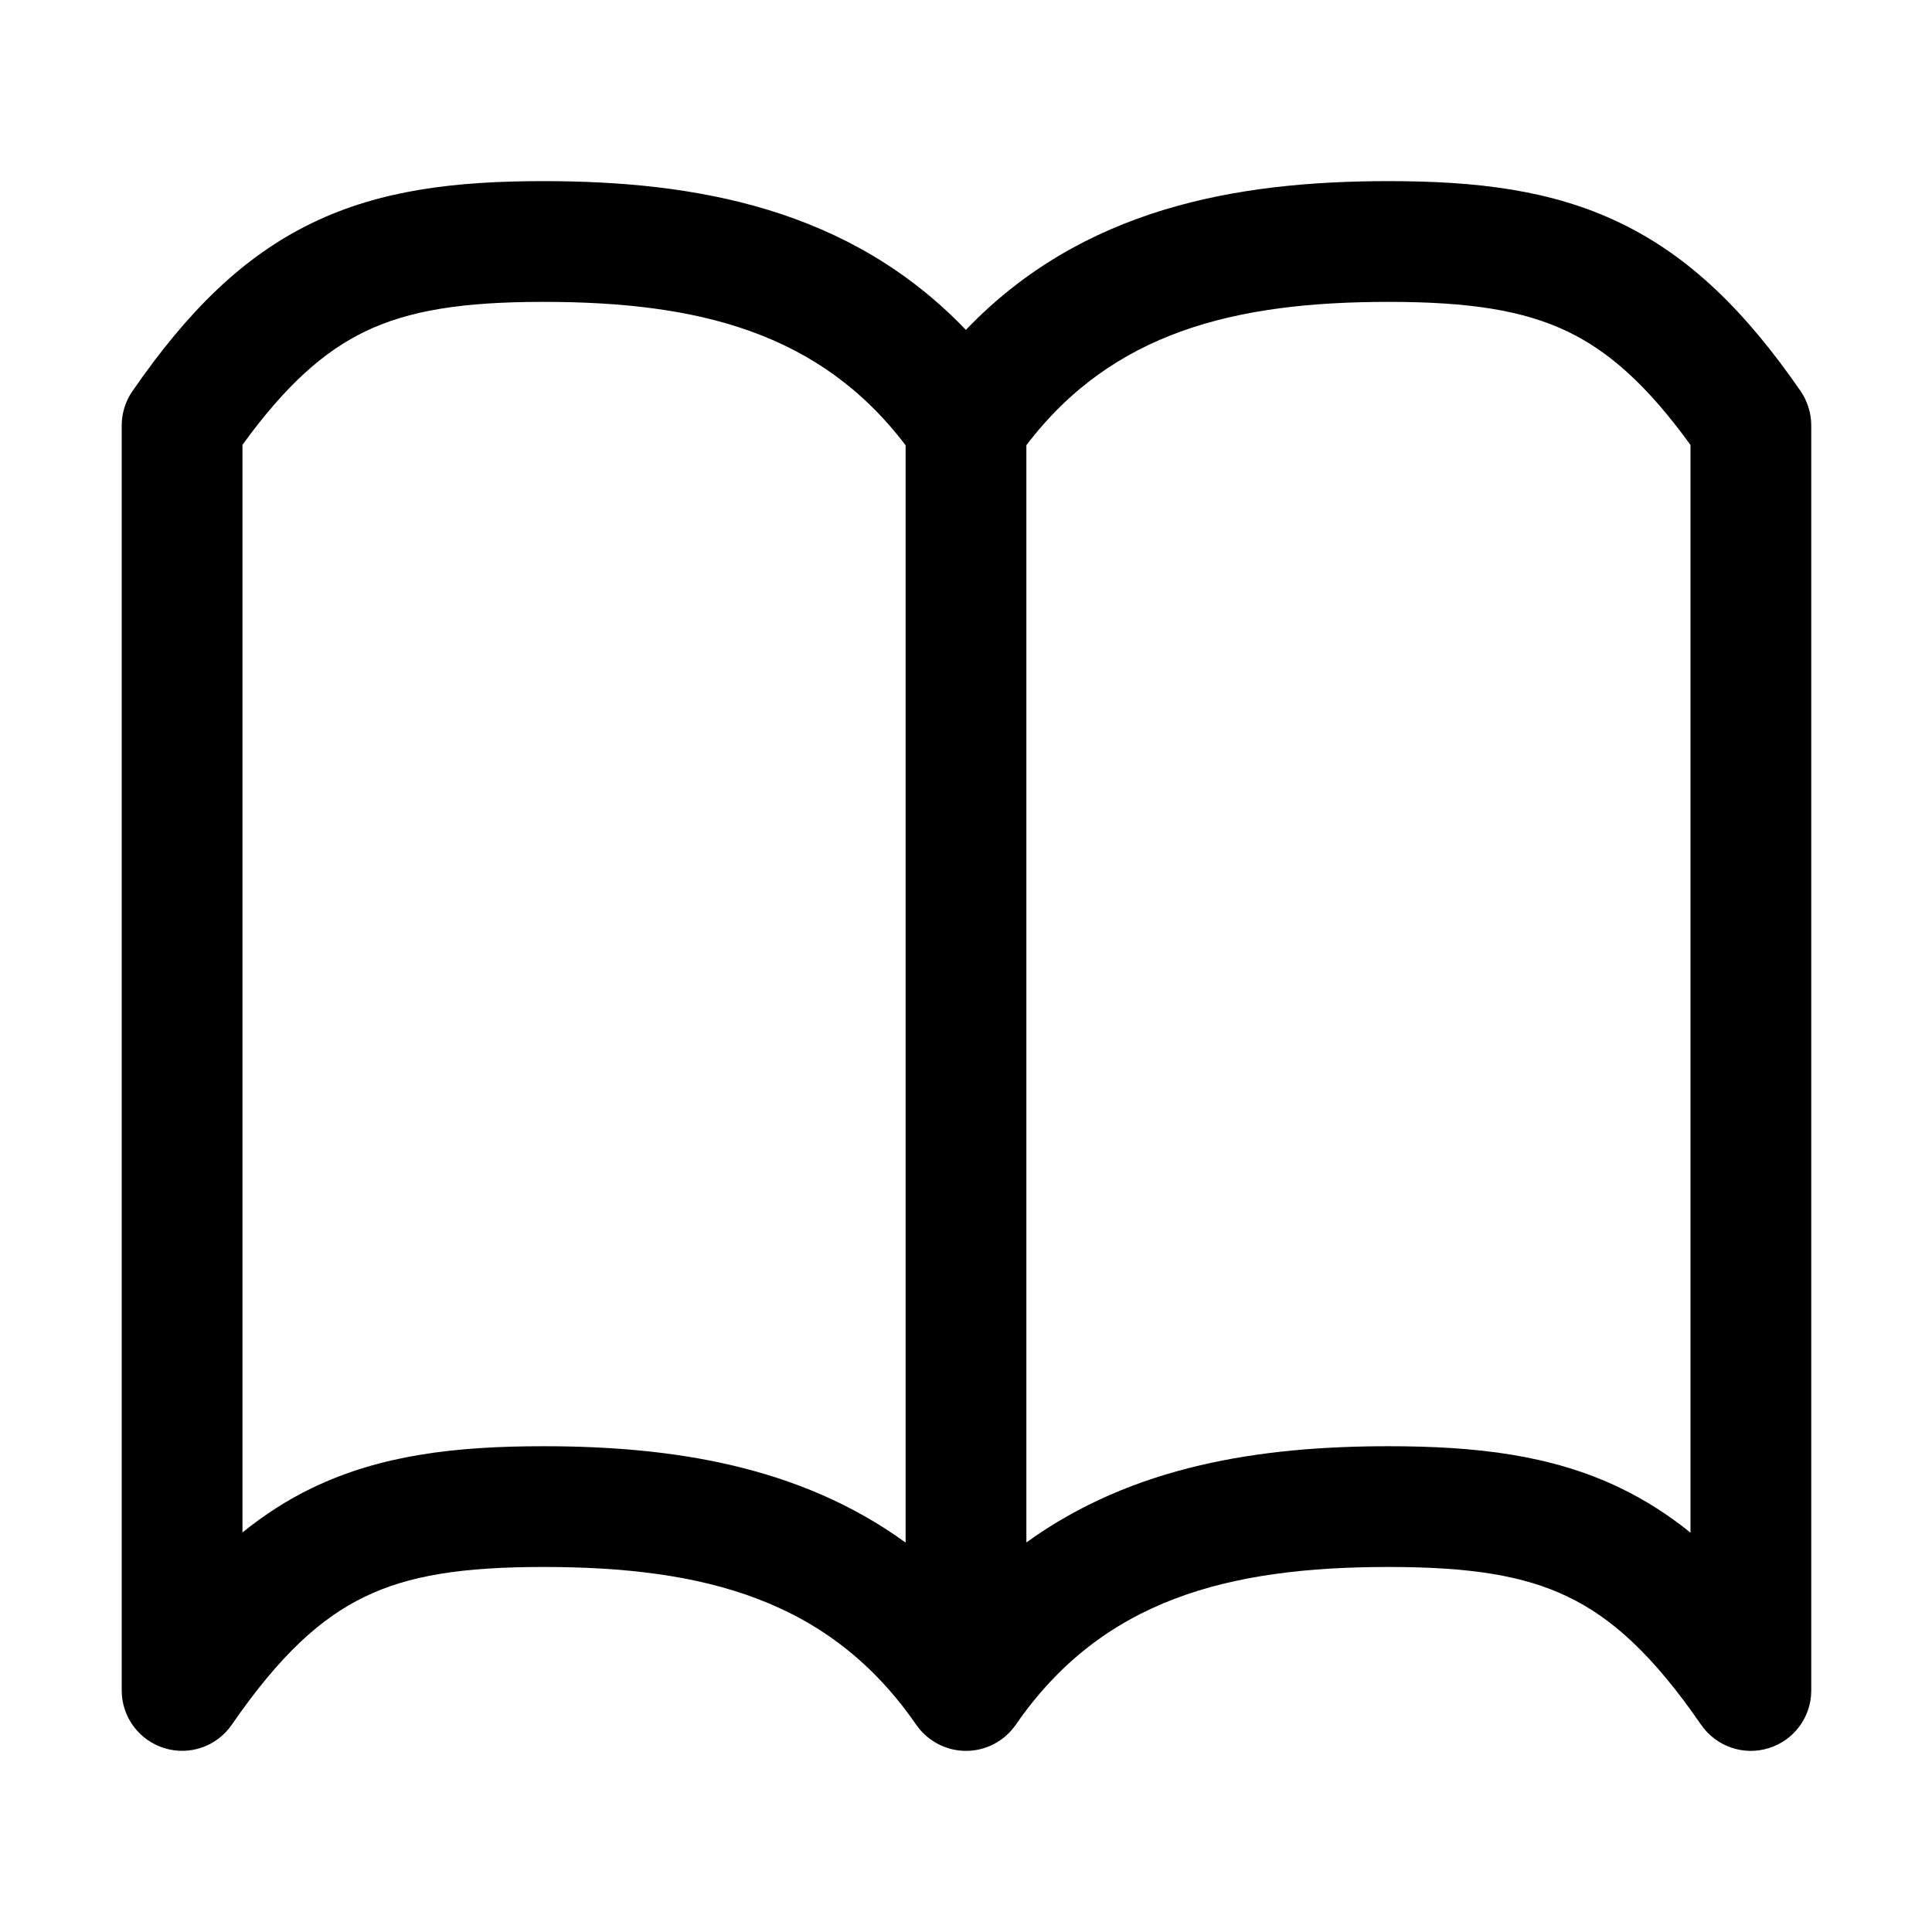
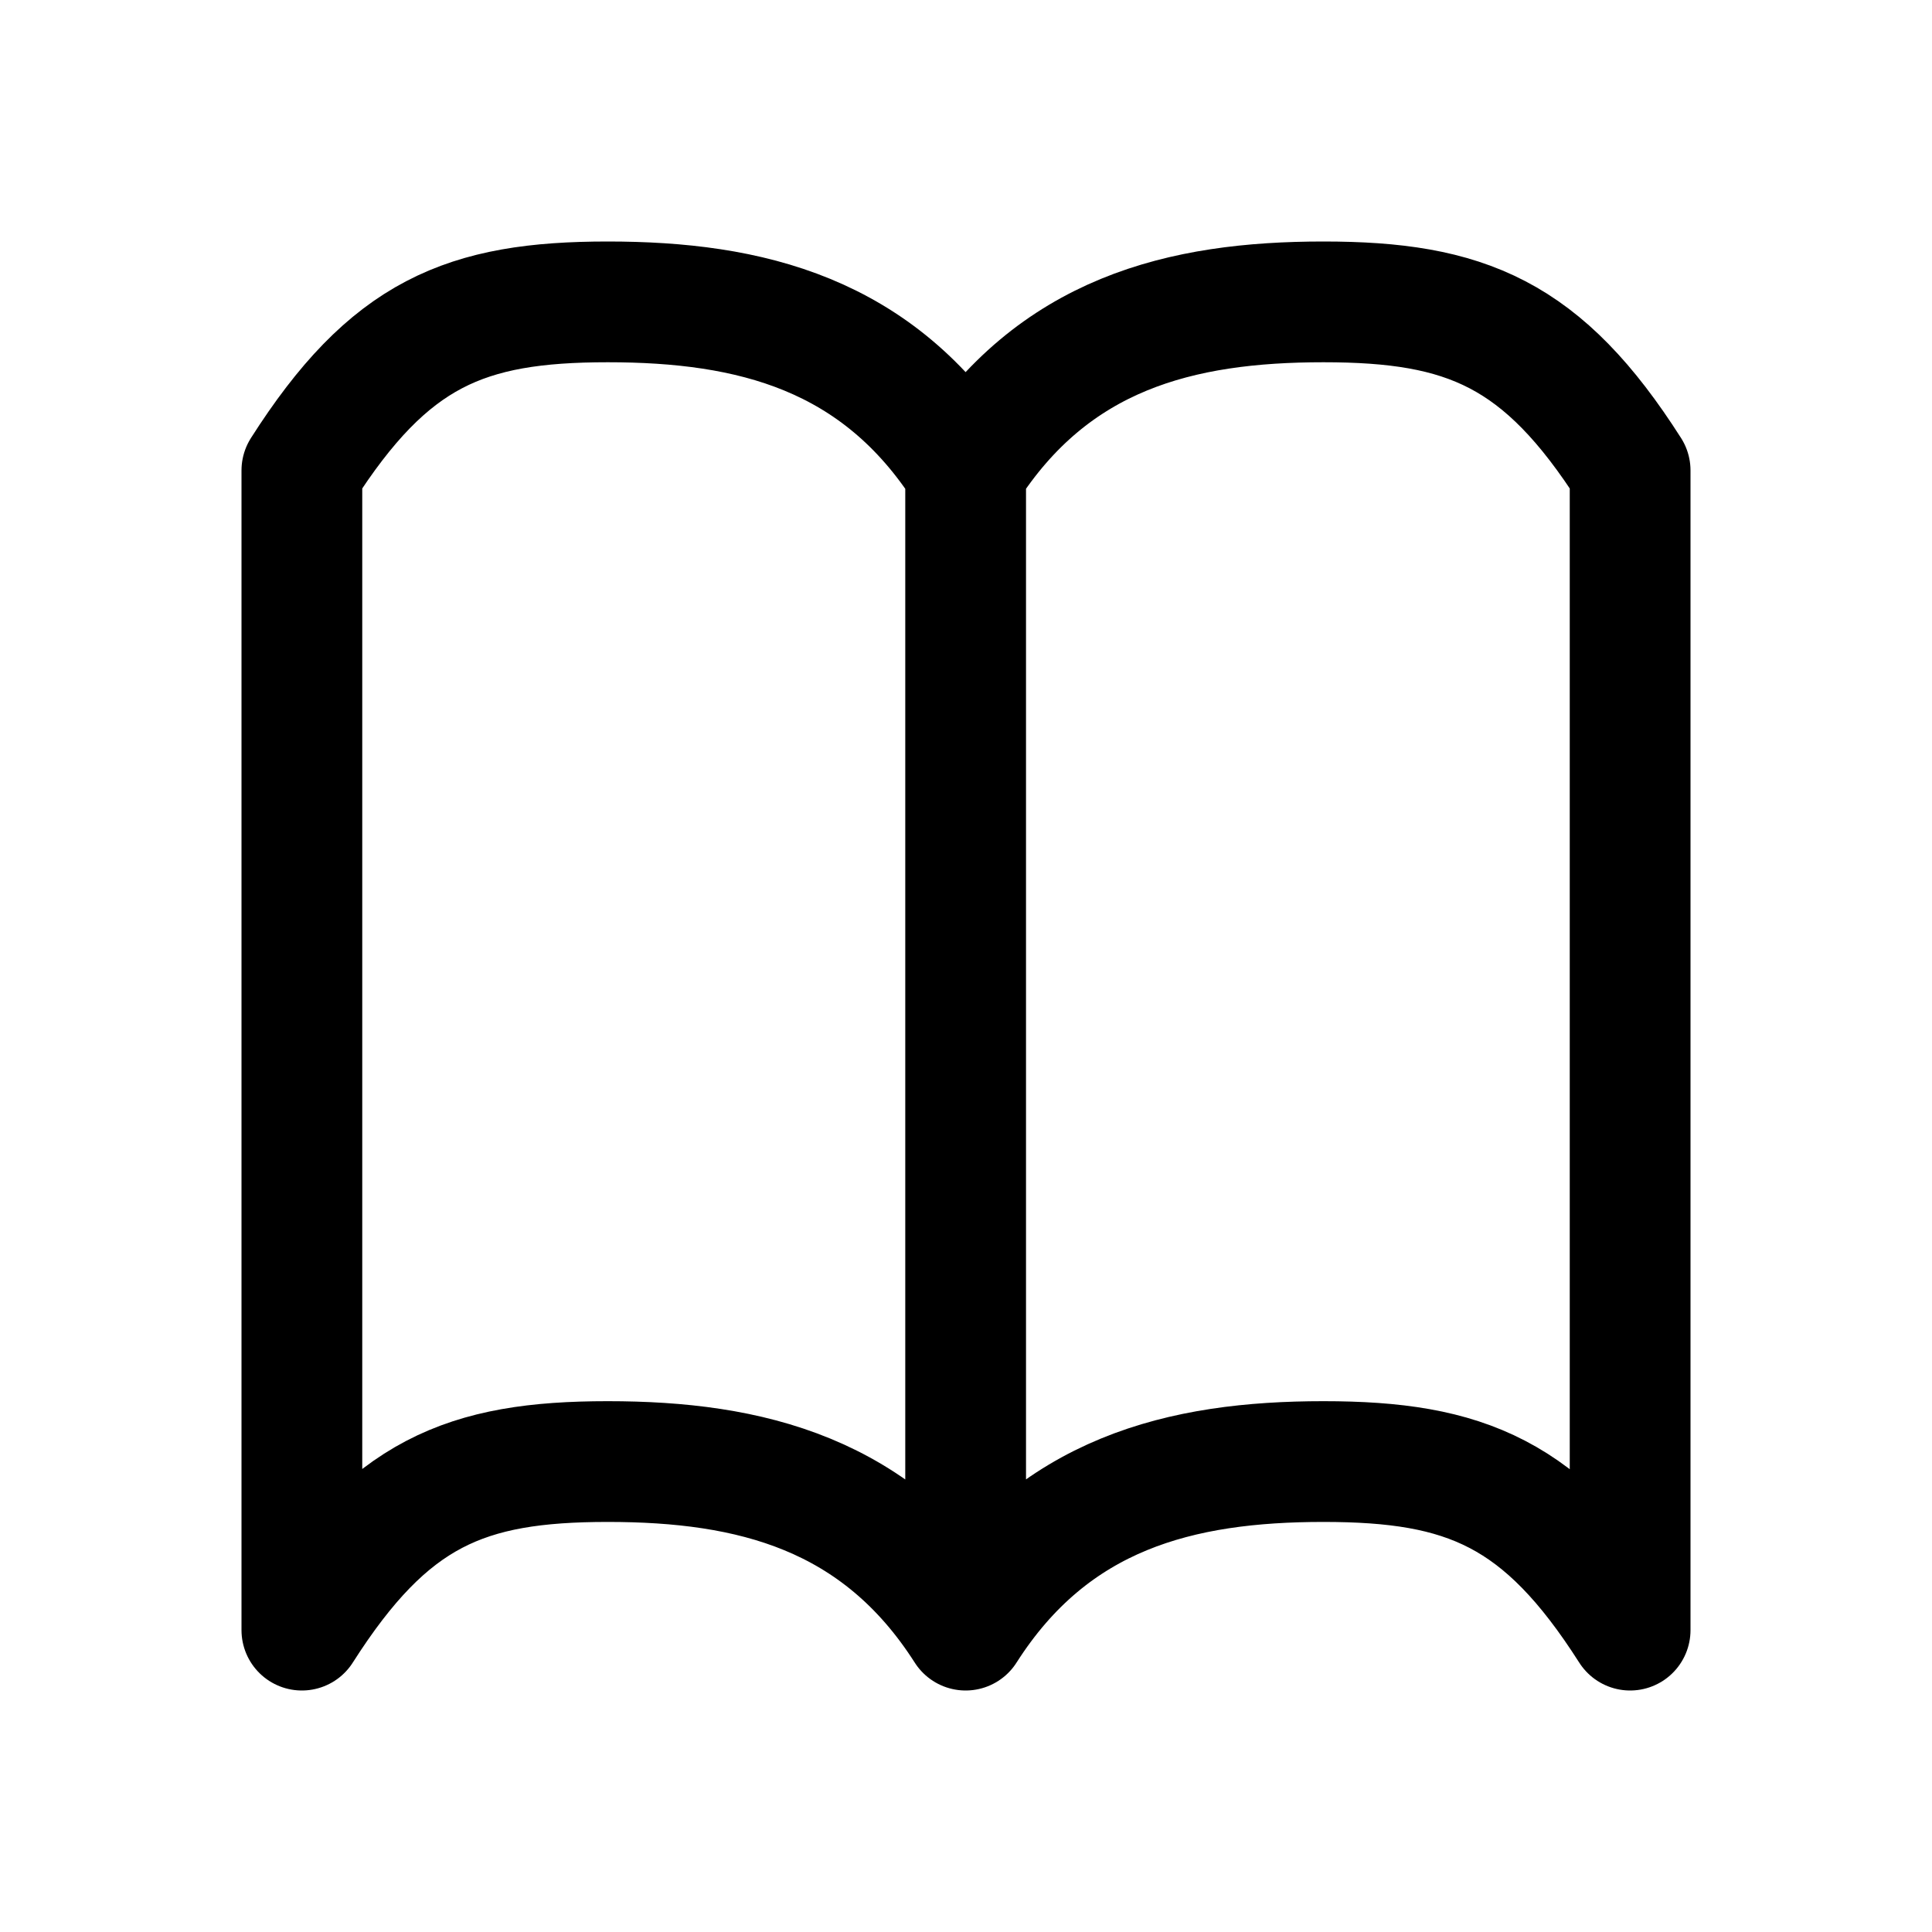
<svg xmlns="http://www.w3.org/2000/svg" width="16" height="16" viewBox="0 0 16 16" fill="none">
-   <path d="M11.5 1.5C12.225 1.5 12.85 1.572 13.419 1.847C13.994 2.124 14.456 2.579 14.912 3.239C14.969 3.323 15 3.422 15 3.523V14C15 14.219 14.858 14.412 14.649 14.477C14.44 14.543 14.213 14.464 14.088 14.284C13.689 13.705 13.348 13.398 12.985 13.224C12.617 13.046 12.169 12.977 11.5 12.977C10.171 12.977 9.128 13.246 8.412 14.284C8.318 14.419 8.165 14.5 8 14.5C7.836 14.5 7.682 14.419 7.588 14.284C6.872 13.246 5.83 12.977 4.5 12.977C3.831 12.977 3.386 13.046 3.02 13.224C2.659 13.398 2.319 13.704 1.919 14.284C1.795 14.464 1.569 14.542 1.36 14.477C1.151 14.412 1.008 14.219 1.008 14V3.523C1.008 3.422 1.039 3.323 1.097 3.239C1.552 2.58 2.011 2.124 2.584 1.847C3.152 1.572 3.776 1.5 4.5 1.5C5.768 1.5 7.037 1.727 7.999 2.732C8.962 1.726 10.233 1.5 11.5 1.5ZM4.5 2.5C3.831 2.5 3.386 2.57 3.02 2.747C2.686 2.909 2.371 3.183 2.008 3.684V12.691C2.189 12.545 2.379 12.422 2.584 12.323C3.152 12.049 3.776 11.977 4.5 11.977C5.56 11.977 6.619 12.136 7.5 12.775V3.688C6.788 2.749 5.777 2.5 4.5 2.5ZM11.5 2.5C10.224 2.5 9.213 2.749 8.5 3.687V12.774C9.382 12.136 10.441 11.977 11.5 11.977C12.225 11.977 12.85 12.049 13.419 12.323C13.626 12.423 13.818 12.546 14 12.693V3.685C13.638 3.185 13.321 2.909 12.985 2.747C12.617 2.57 12.169 2.5 11.5 2.5Z" fill="black" />
+   <path d="M7.997 13.5C8.721 12.364 9.78 12.104 10.96 12.104C12.14 12.104 12.776 12.364 13.5 13.5V3.896C12.776 2.76 12.14 2.5 10.96 2.5C9.78 2.5 8.721 2.76 7.997 3.896C7.272 2.76 6.213 2.5 5.033 2.5C3.853 2.5 3.224 2.76 2.5 3.896V13.5C3.224 12.364 3.853 12.104 5.033 12.104C6.213 12.104 7.272 12.364 7.997 13.5ZM7.997 3.896V13.5" stroke="black" stroke-linejoin="round" />
</svg>
